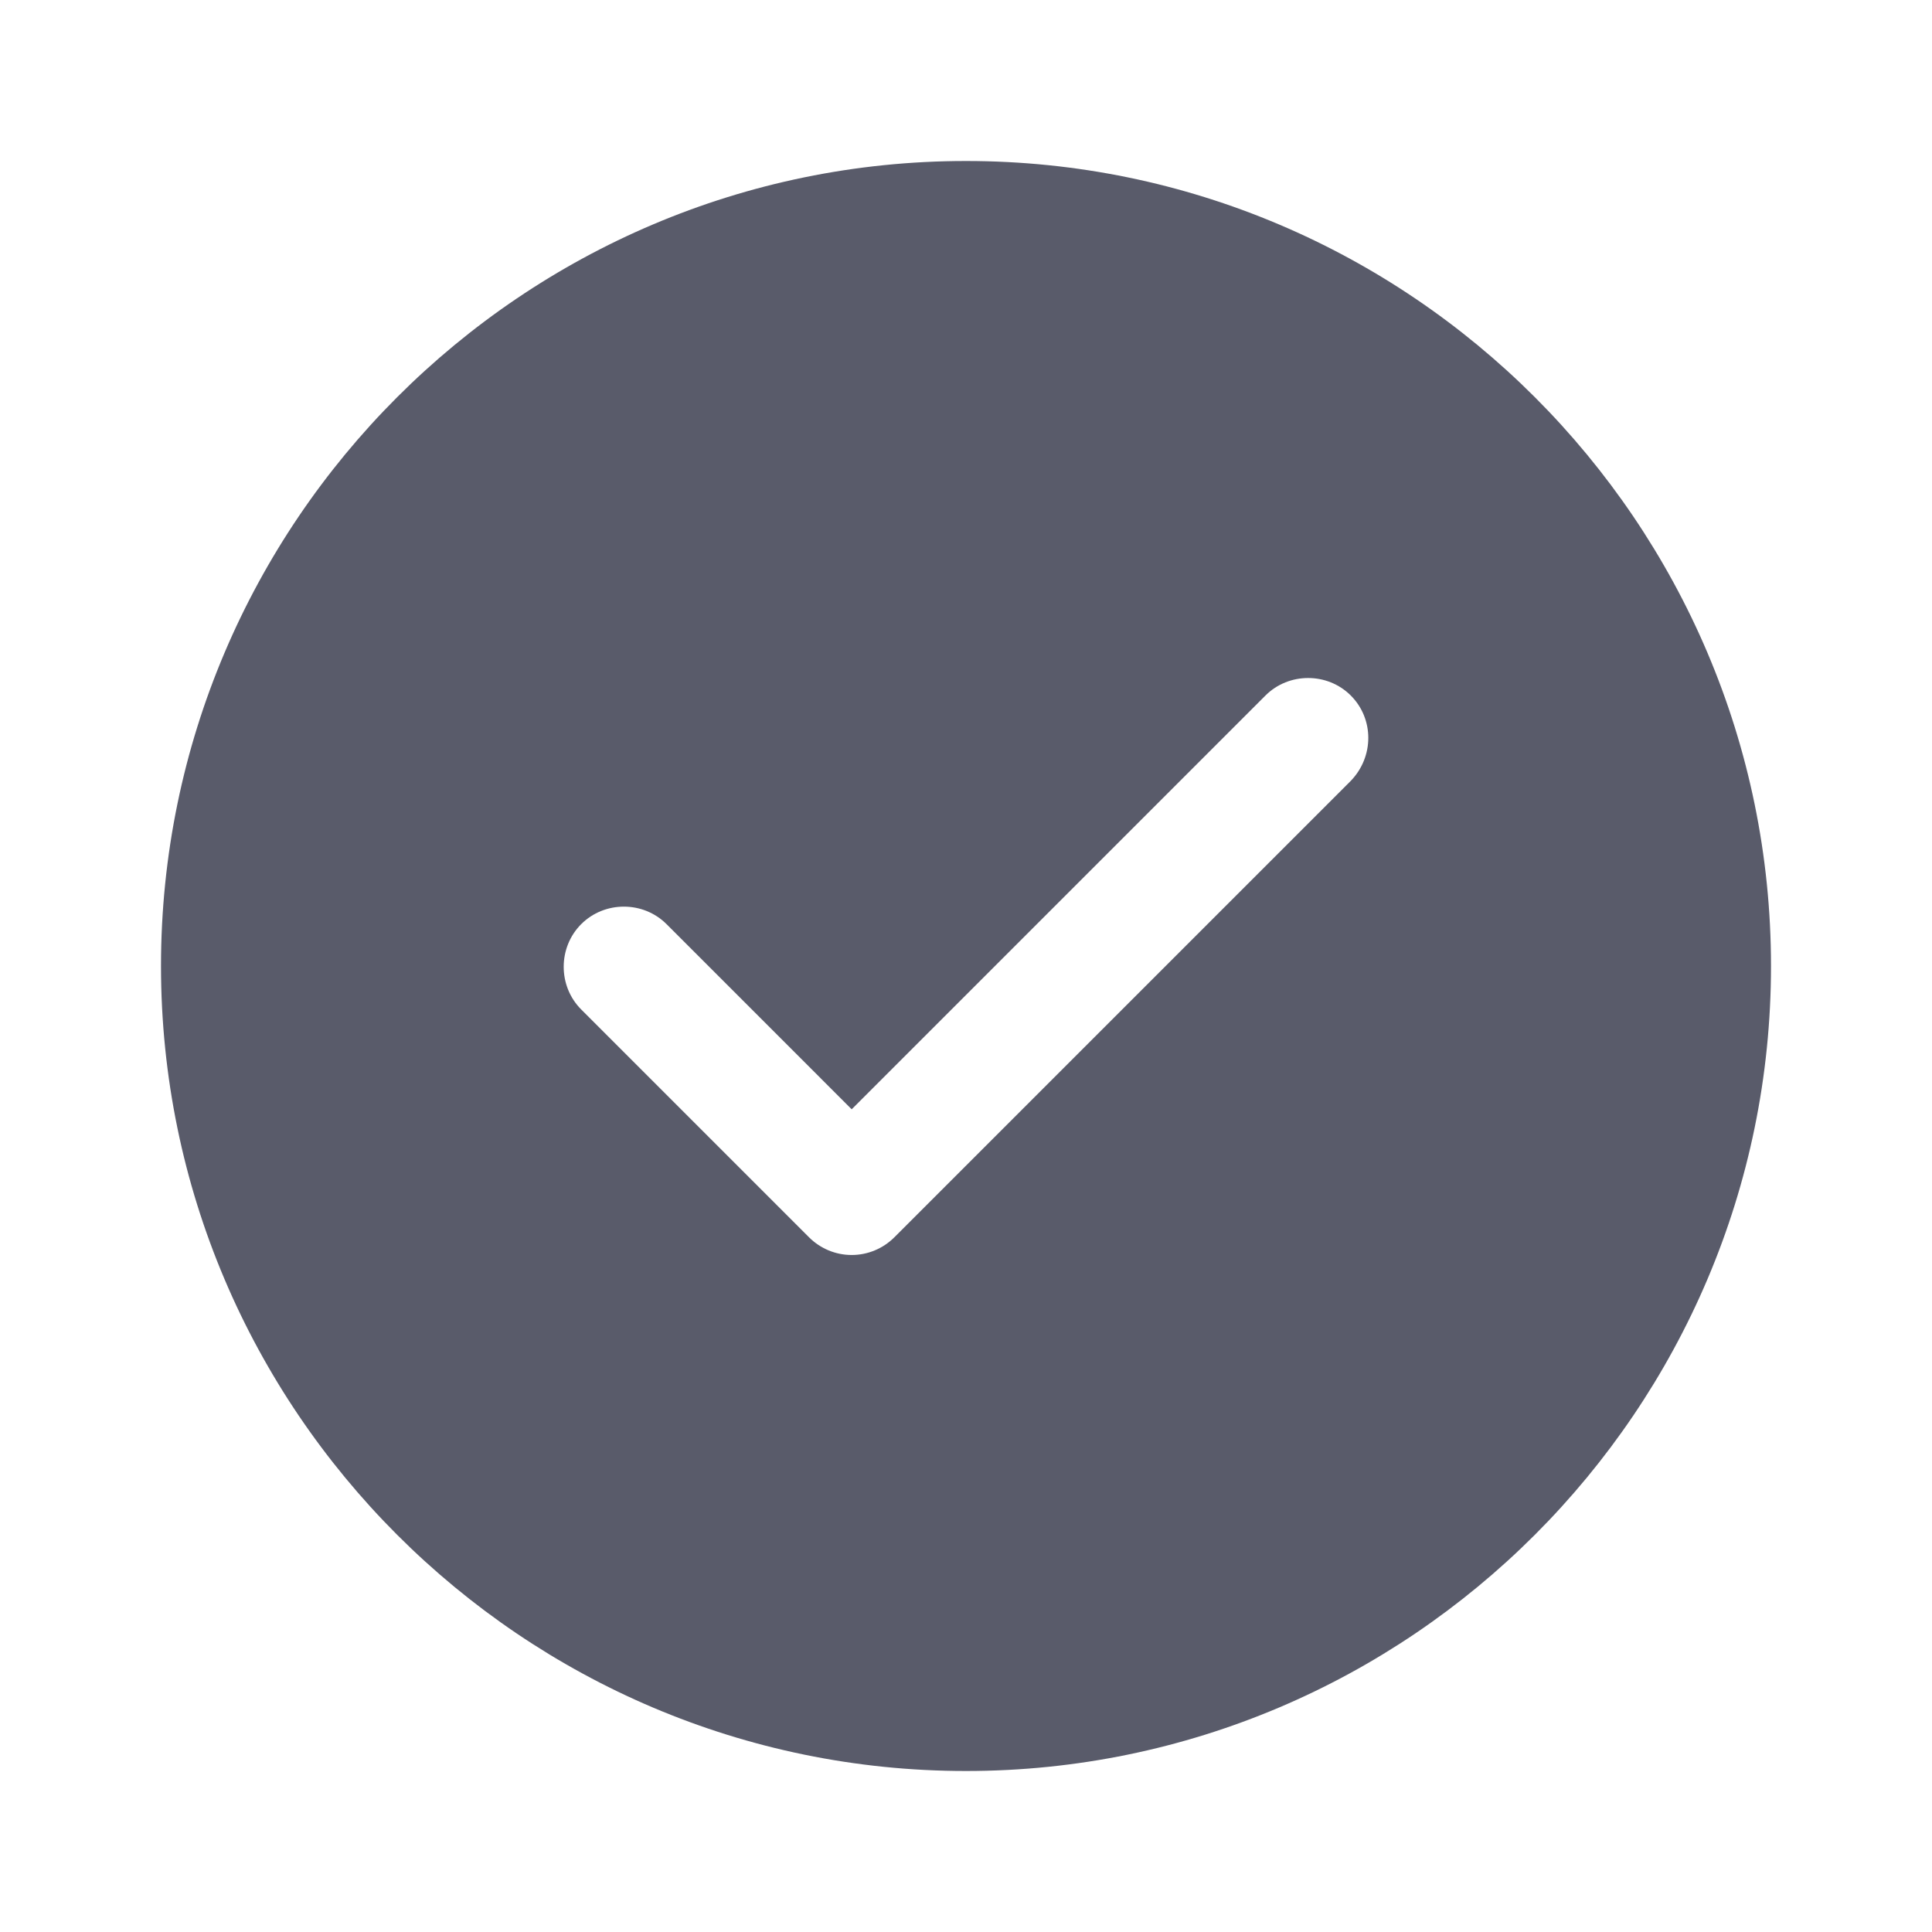
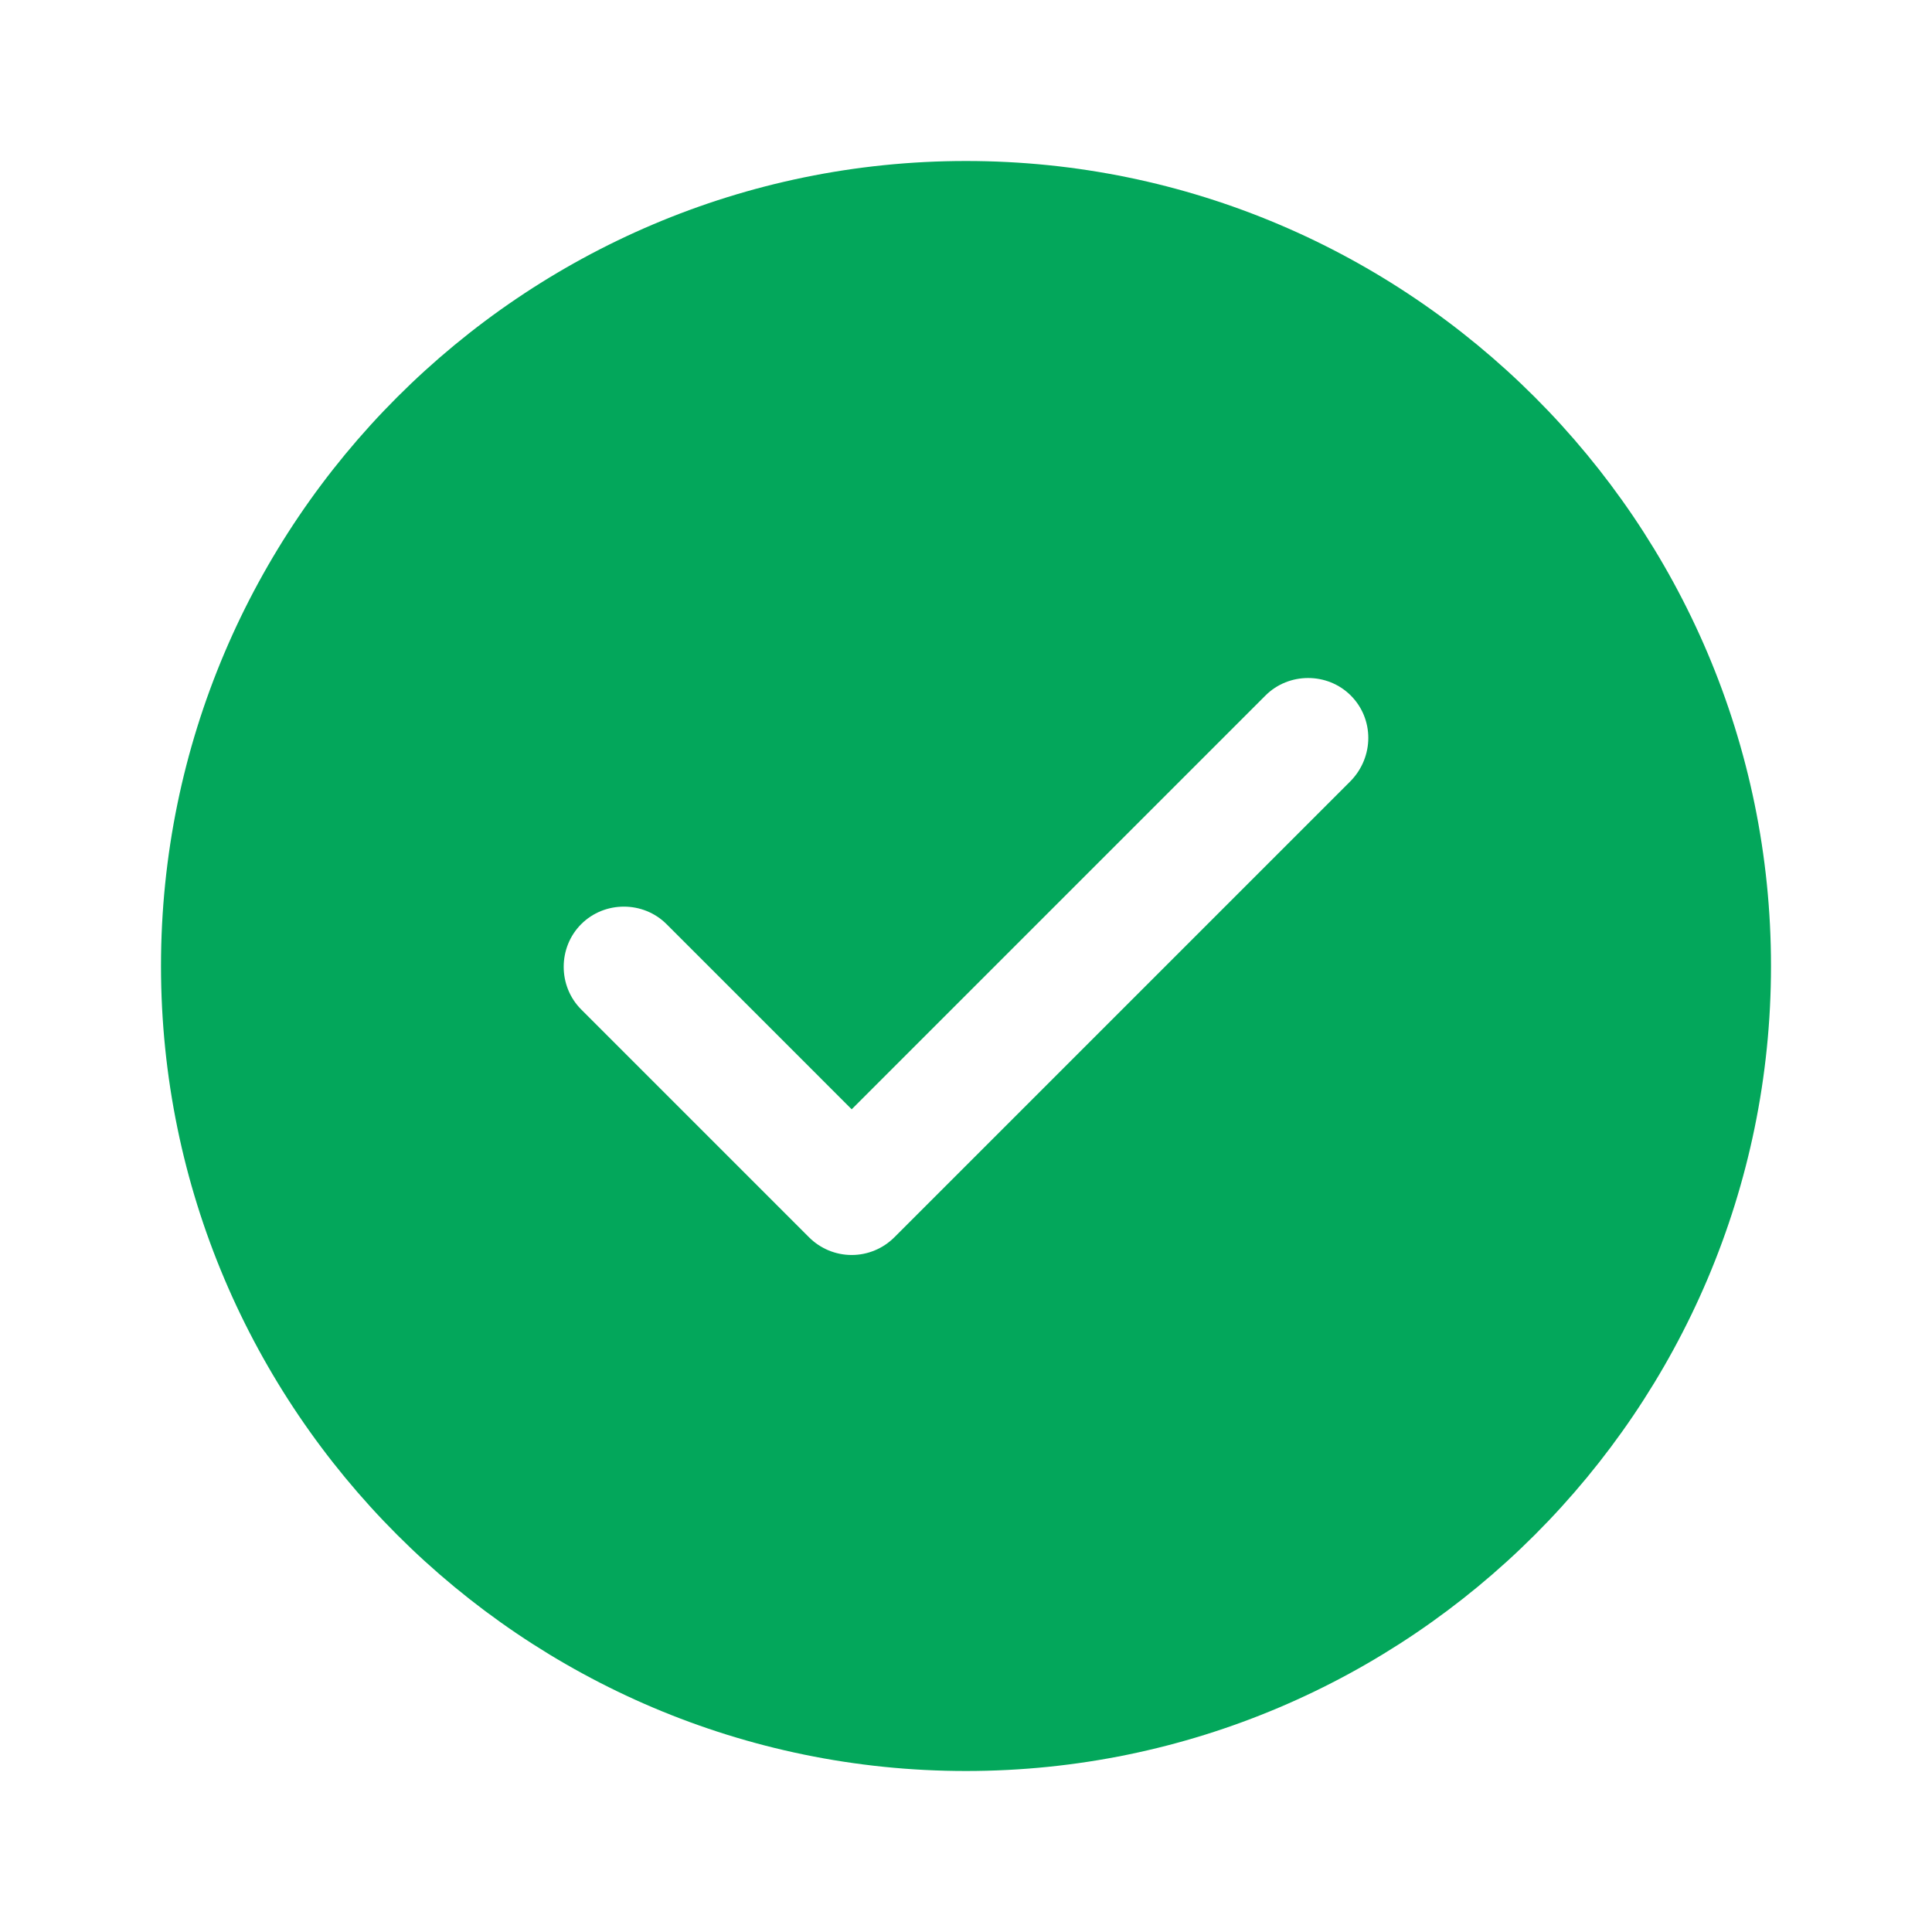
<svg xmlns="http://www.w3.org/2000/svg" width="800px" height="800px" viewBox="0 0 24 24" fill="none">
  <g id="SVGRepo_bgCarrier" stroke-width="0" />
  <g id="SVGRepo_tracerCarrier" stroke-linecap="round" stroke-linejoin="round" />
  <g id="SVGRepo_iconCarrier">
-     <path d="M12 2C6.49 2 2 6.49 2 12C2 17.51 6.49 22 12 22C17.51 22 22 17.51 22 12C22 6.49 17.51 2 12 2ZM16.78 9.7L11.11 15.37C10.97 15.51 10.78 15.59 10.58 15.59C10.38 15.59 10.19 15.51 10.05 15.37L7.22 12.54C6.93 12.25 6.93 11.77 7.22 11.48C7.51 11.19 7.99 11.19 8.28 11.48L10.58 13.78L15.72 8.64C16.01 8.35 16.49 8.35 16.78 8.64C17.07 8.93 17.07 9.4 16.78 9.7Z" fill="#595b6a" />
+     <path d="M12 2C6.49 2 2 6.49 2 12C2 17.51 6.49 22 12 22C17.51 22 22 17.51 22 12C22 6.49 17.51 2 12 2ZM16.78 9.7L11.11 15.37C10.97 15.51 10.78 15.59 10.58 15.59C10.38 15.59 10.19 15.51 10.05 15.37L7.22 12.54C6.93 12.25 6.93 11.77 7.22 11.48C7.51 11.19 7.99 11.19 8.28 11.48L10.58 13.78L15.72 8.64C16.01 8.35 16.49 8.35 16.78 8.64C17.07 8.93 17.07 9.4 16.78 9.7Z" fill="#03a75b" />
  </g>
</svg>
